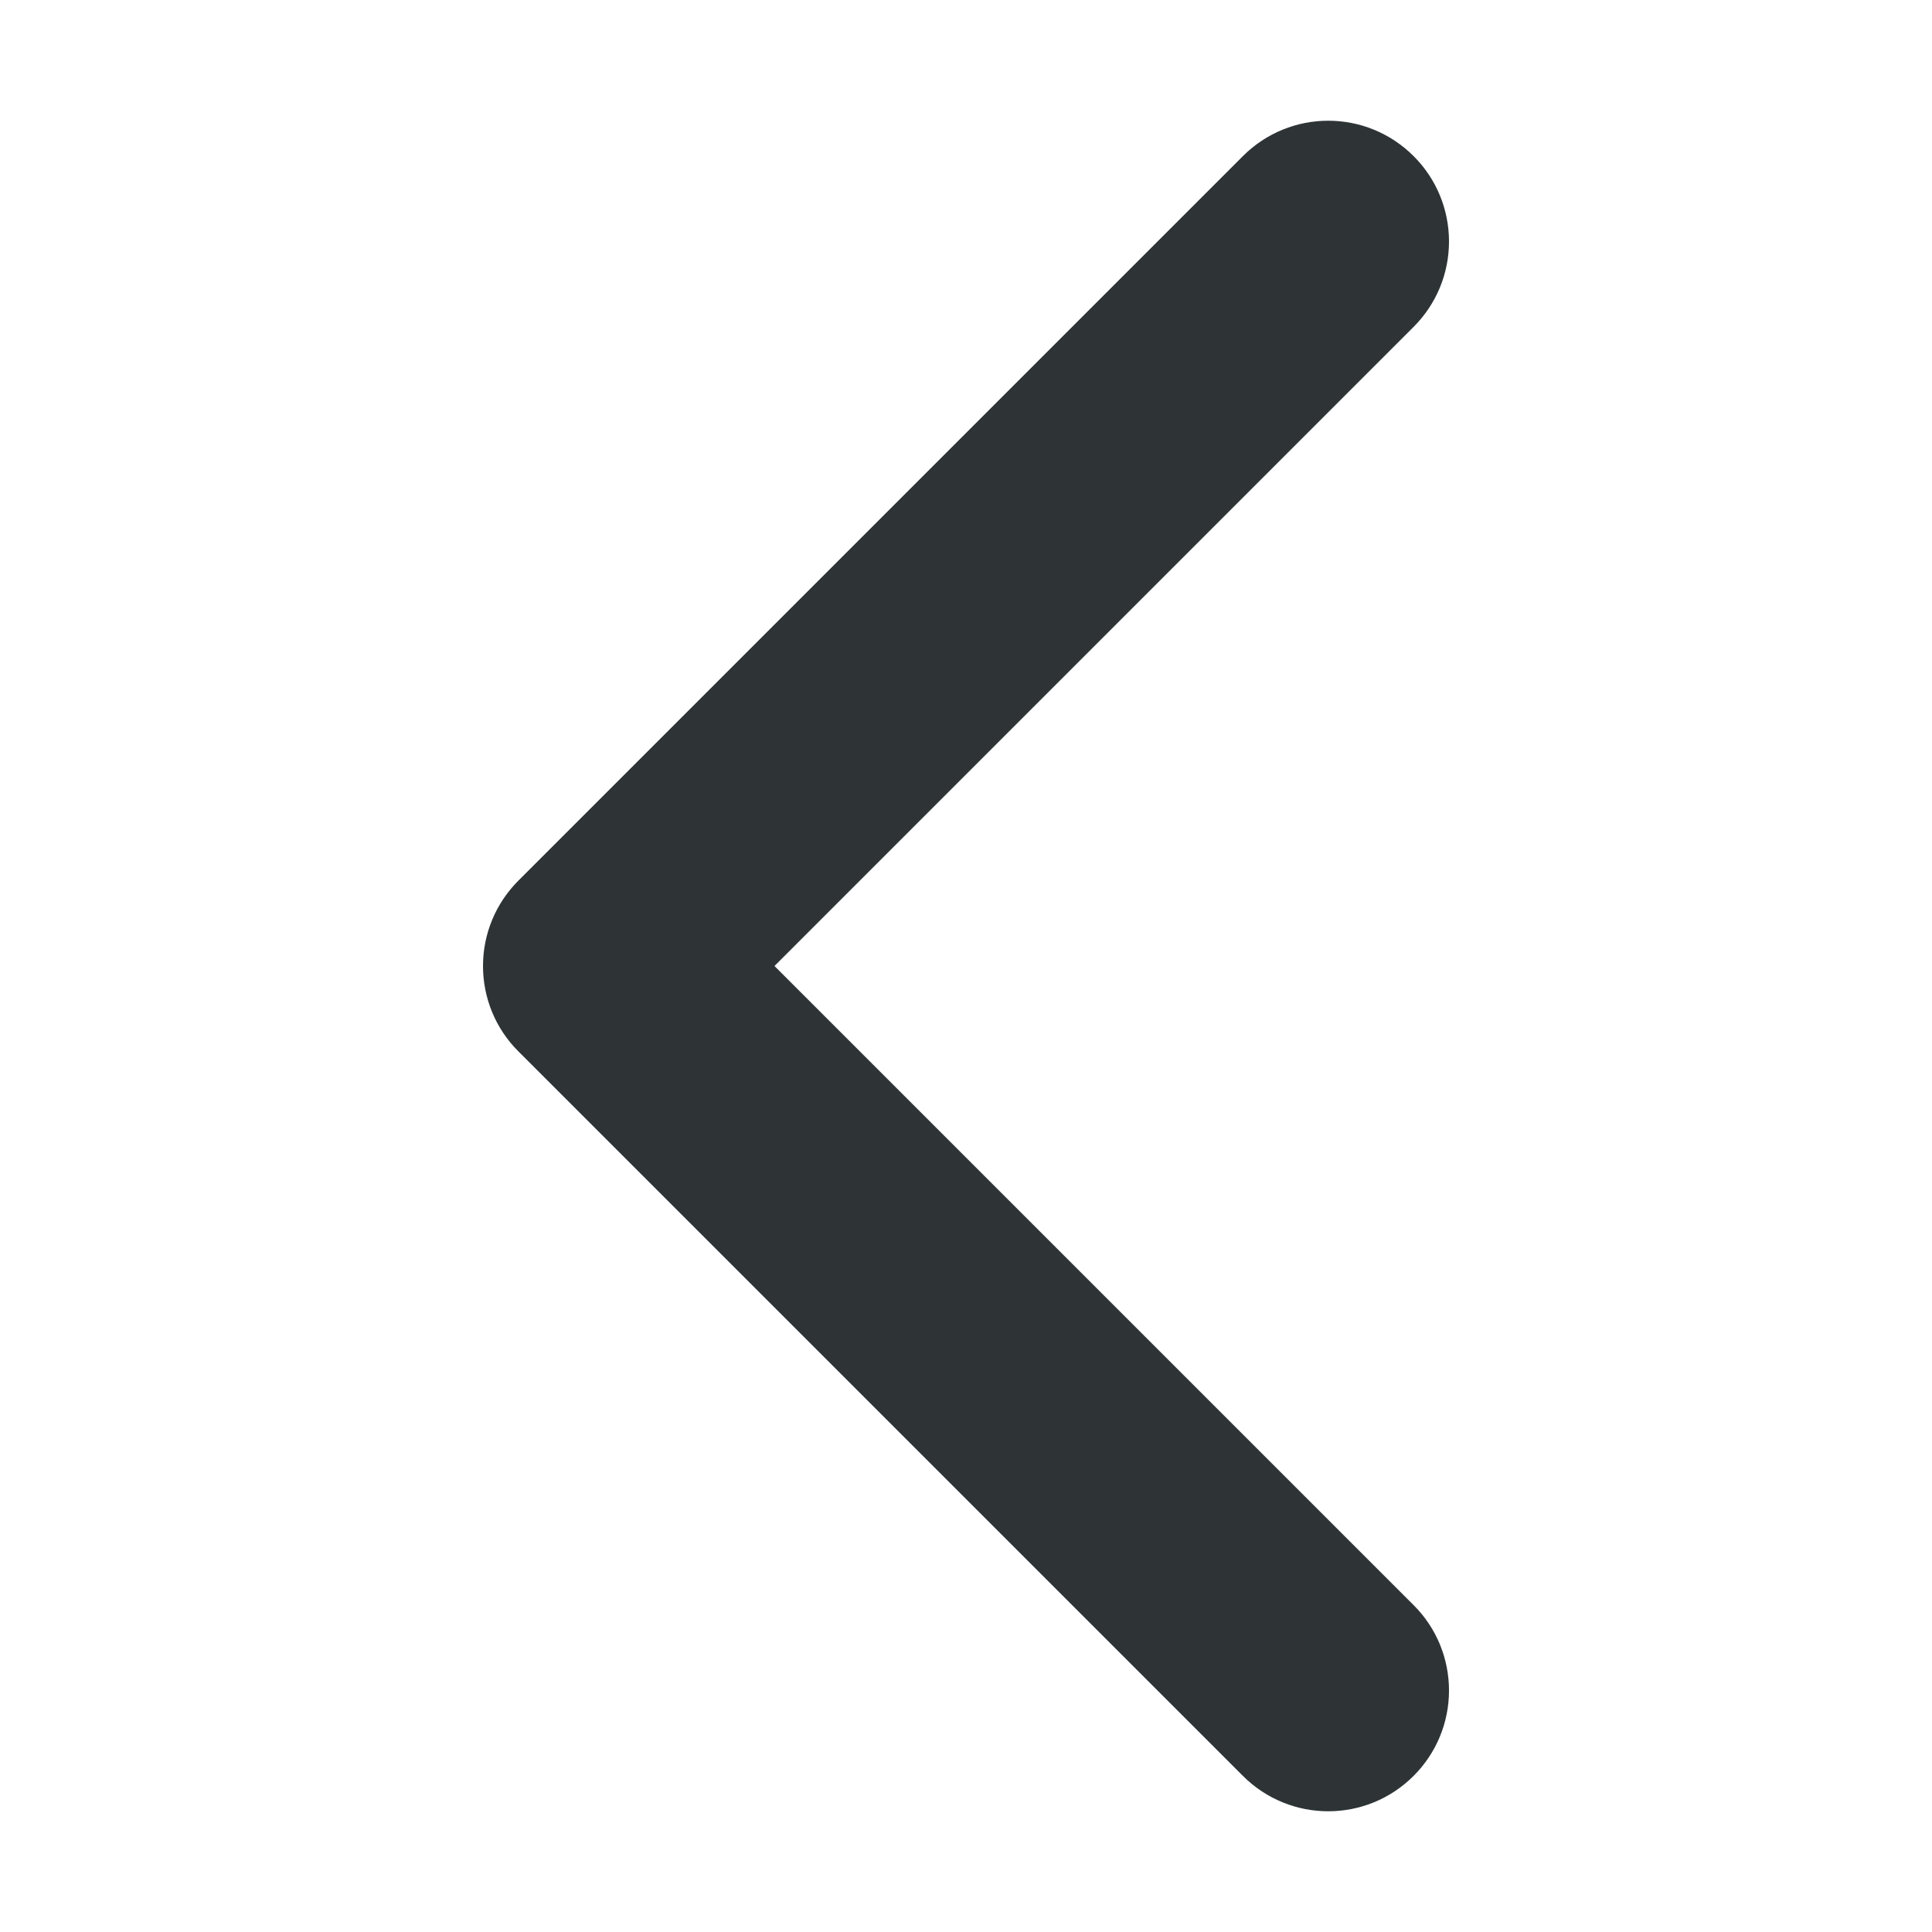
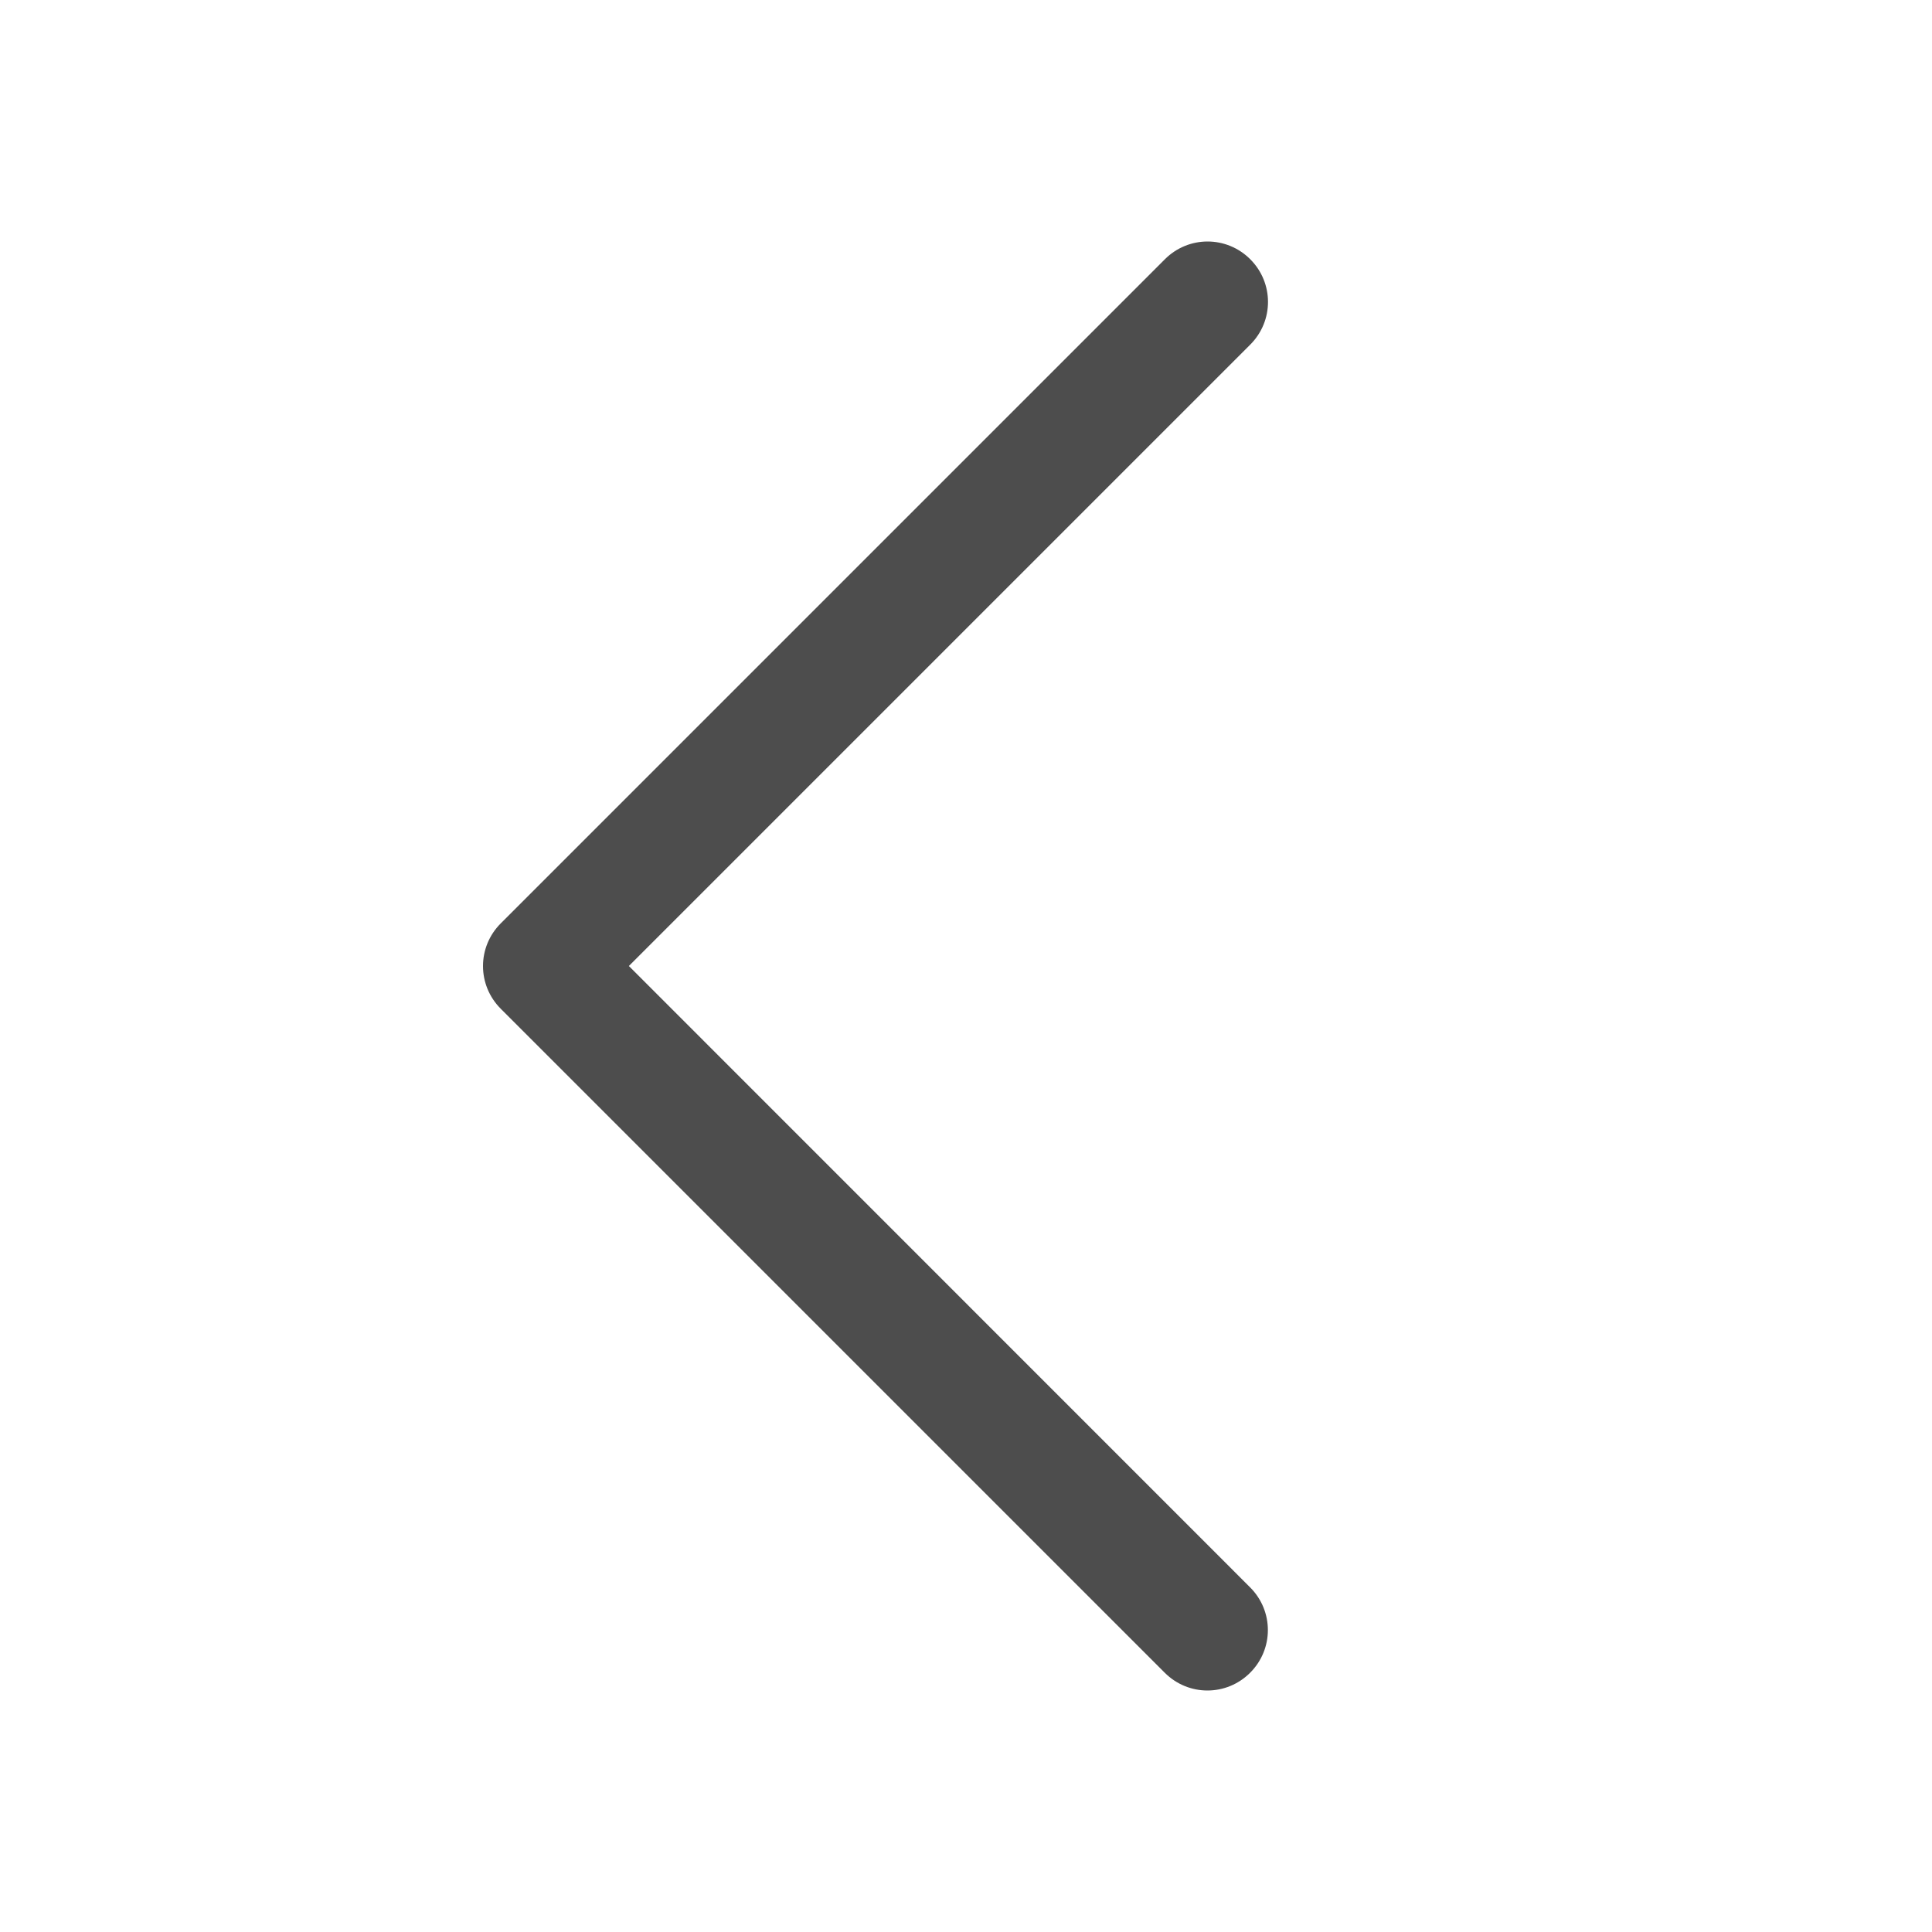
- <svg xmlns="http://www.w3.org/2000/svg" height="16px" viewBox="0 0 16 16" width="16px">
-   <path d="m 12 2 c 0 -0.266 -0.105 -0.52 -0.293 -0.707 c -0.391 -0.391 -1.023 -0.391 -1.414 0 l -6 6 c -0.188 0.188 -0.293 0.441 -0.293 0.707 s 0.105 0.52 0.293 0.707 l 6 6 c 0.391 0.391 1.023 0.391 1.414 0 c 0.188 -0.188 0.293 -0.441 0.293 -0.707 s -0.105 -0.52 -0.293 -0.707 l -5.293 -5.293 l 5.293 -5.293 c 0.188 -0.188 0.293 -0.441 0.293 -0.707 z m 0 0" fill="#2e3436" />
+ <svg xmlns="http://www.w3.org/2000/svg" width="16" height="16" viewBox="0 0 16 16" version="1.1" id="svg11945">
+   <defs id="defs11942">
+     <style id="current-color-scheme" type="text/css">
+         .ColorScheme-Text { color:#4d4d4d; }
+         .ColorScheme-Highlight { color:#4285f4; }
+         .ColorScheme-NeutralText { color:#ff9800; }
+         .ColorScheme-PositiveText { color:#4caf50; }
+         .ColorScheme-NegativeText { color:#f44336; }</style>
+   </defs>
+   <path id="rect923" style="fill:currentColor;fill-opacity:1;stroke-width:5;stroke-linecap:round;stroke-linejoin:round" class="ColorScheme-Text" d="m 4.147,7.647 c -0.196,0.196 -0.196,0.511 0,0.707 0.006,0.006 0.013,0.014 0.019,0.019 l 5.48,5.48 c 0.196,0.196 0.511,0.196 0.707,0 0.196,-0.196 0.196,-0.511 0,-0.707 L 5.208,8 10.354,2.854 c 0.196,-0.196 0.196,-0.511 0,-0.707 -0.196,-0.196 -0.511,-0.196 -0.707,0 z" />
</svg>
